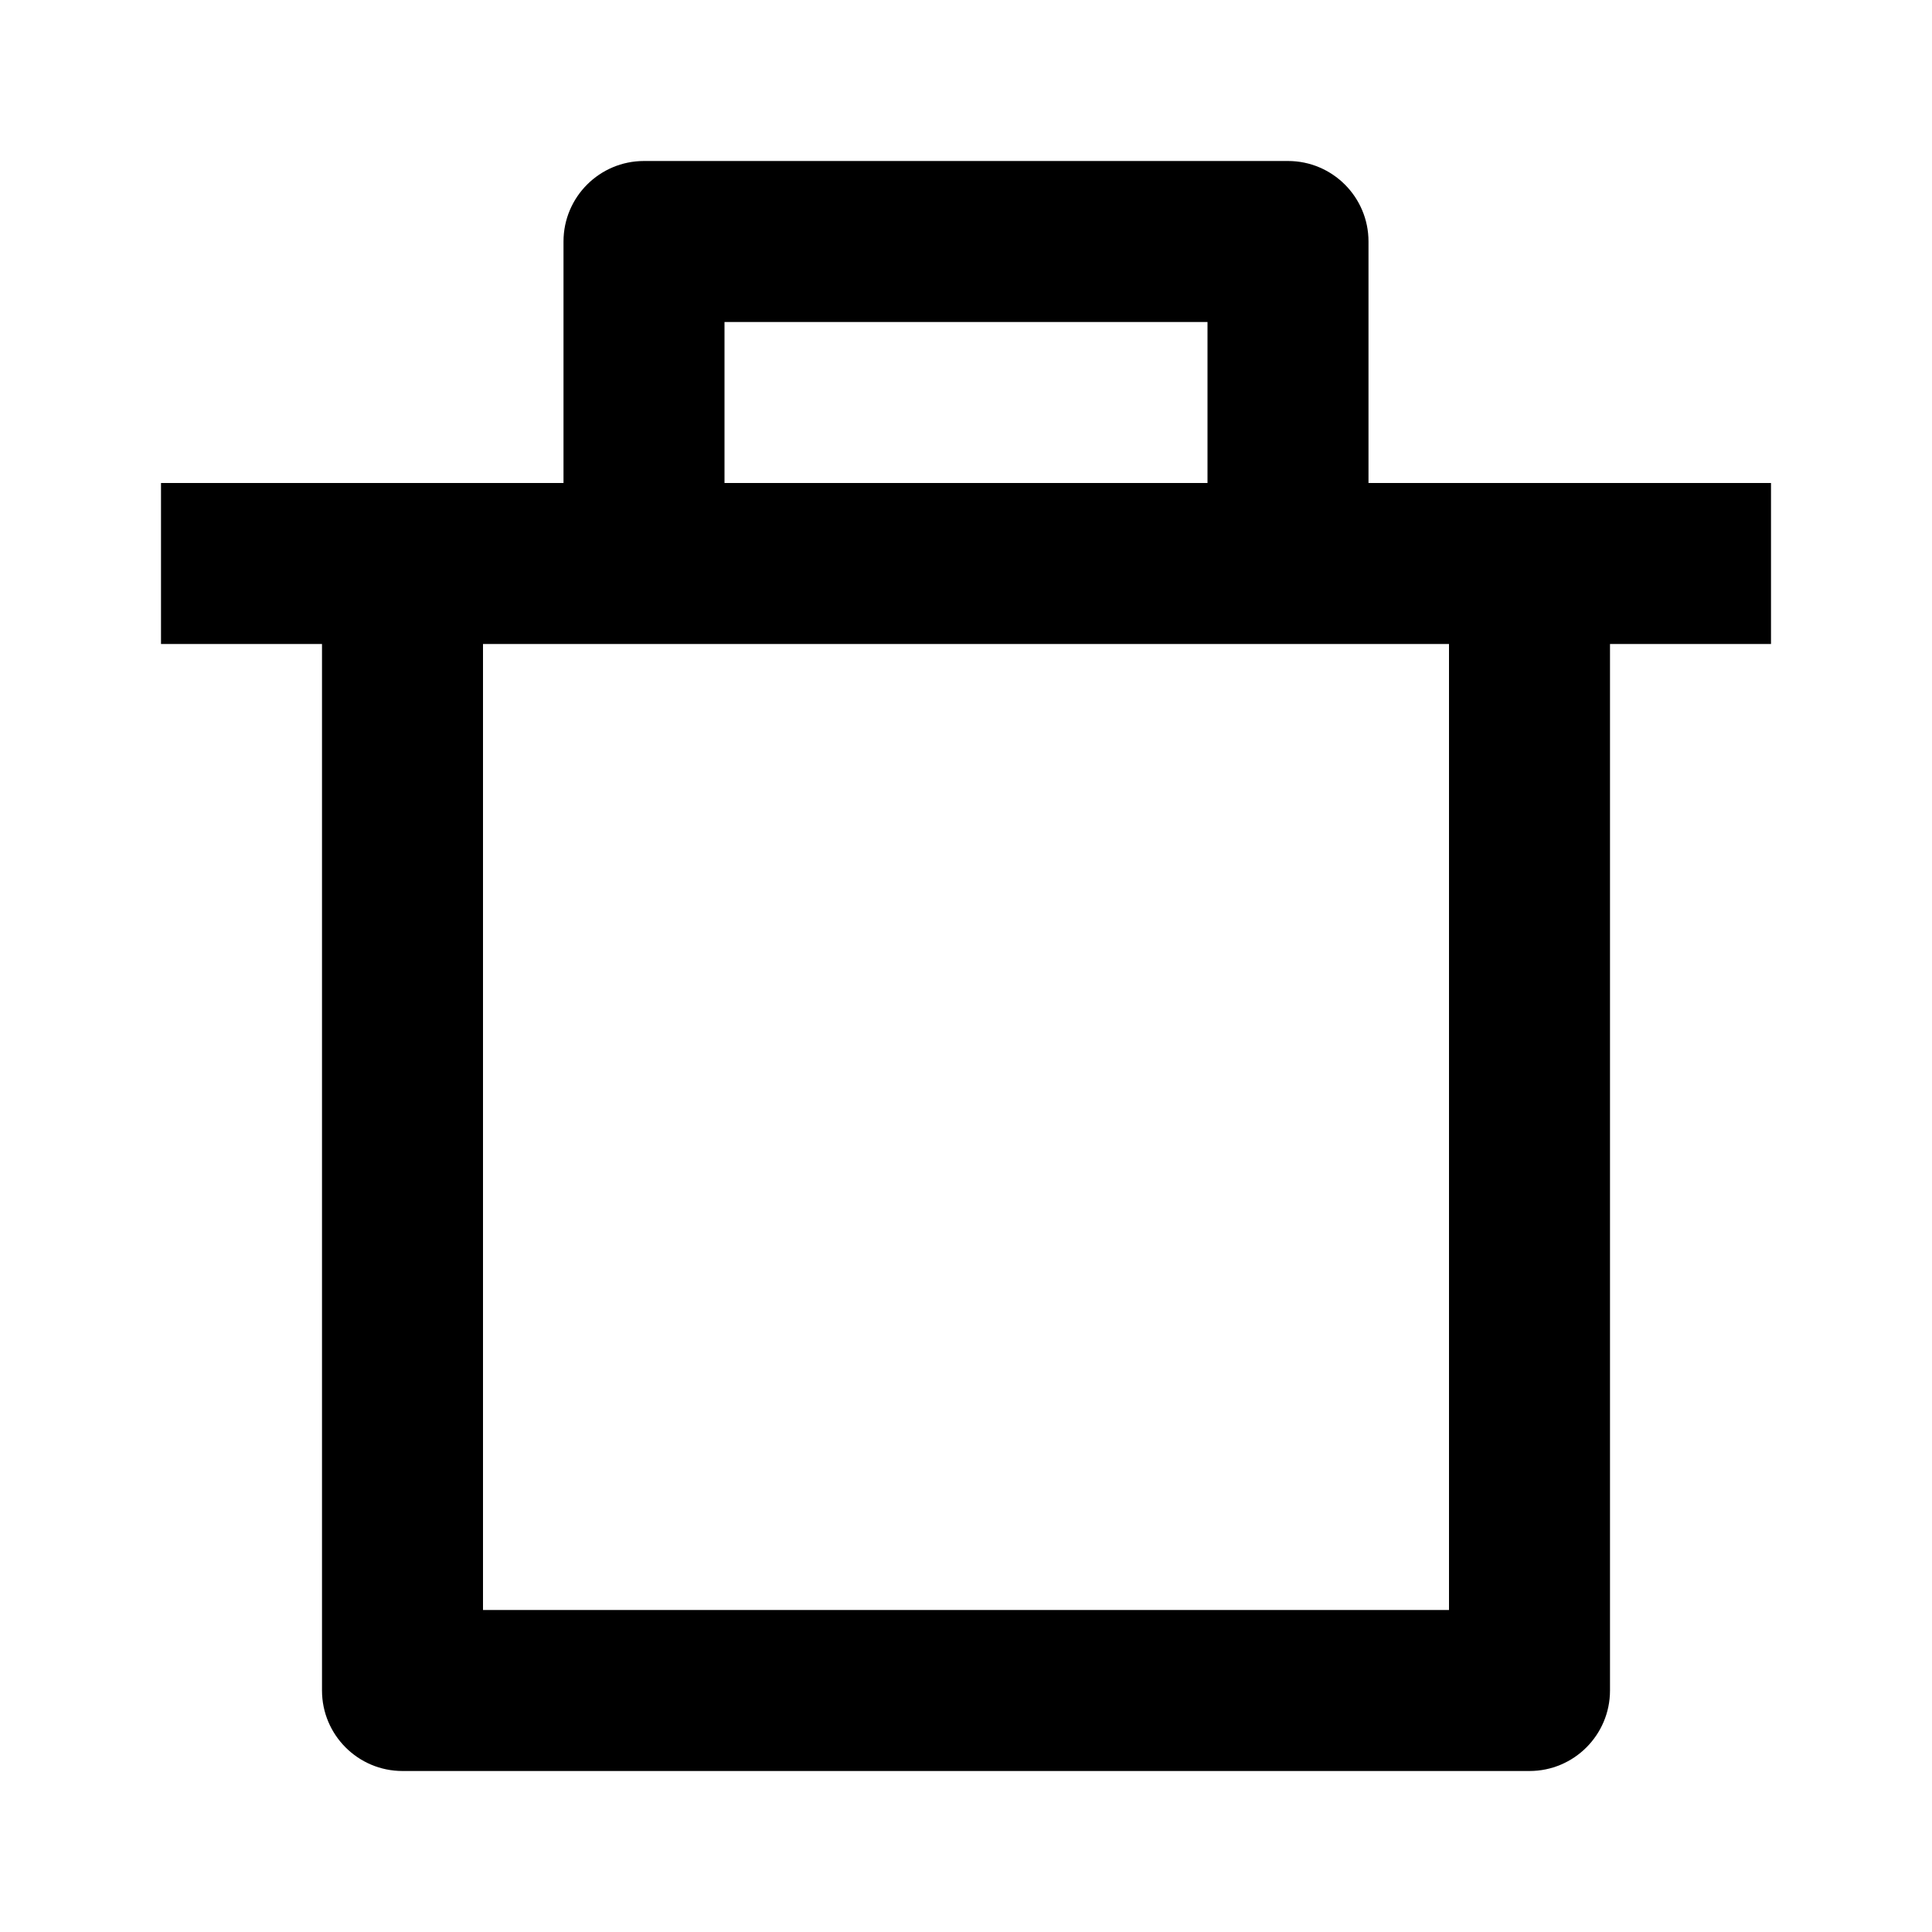
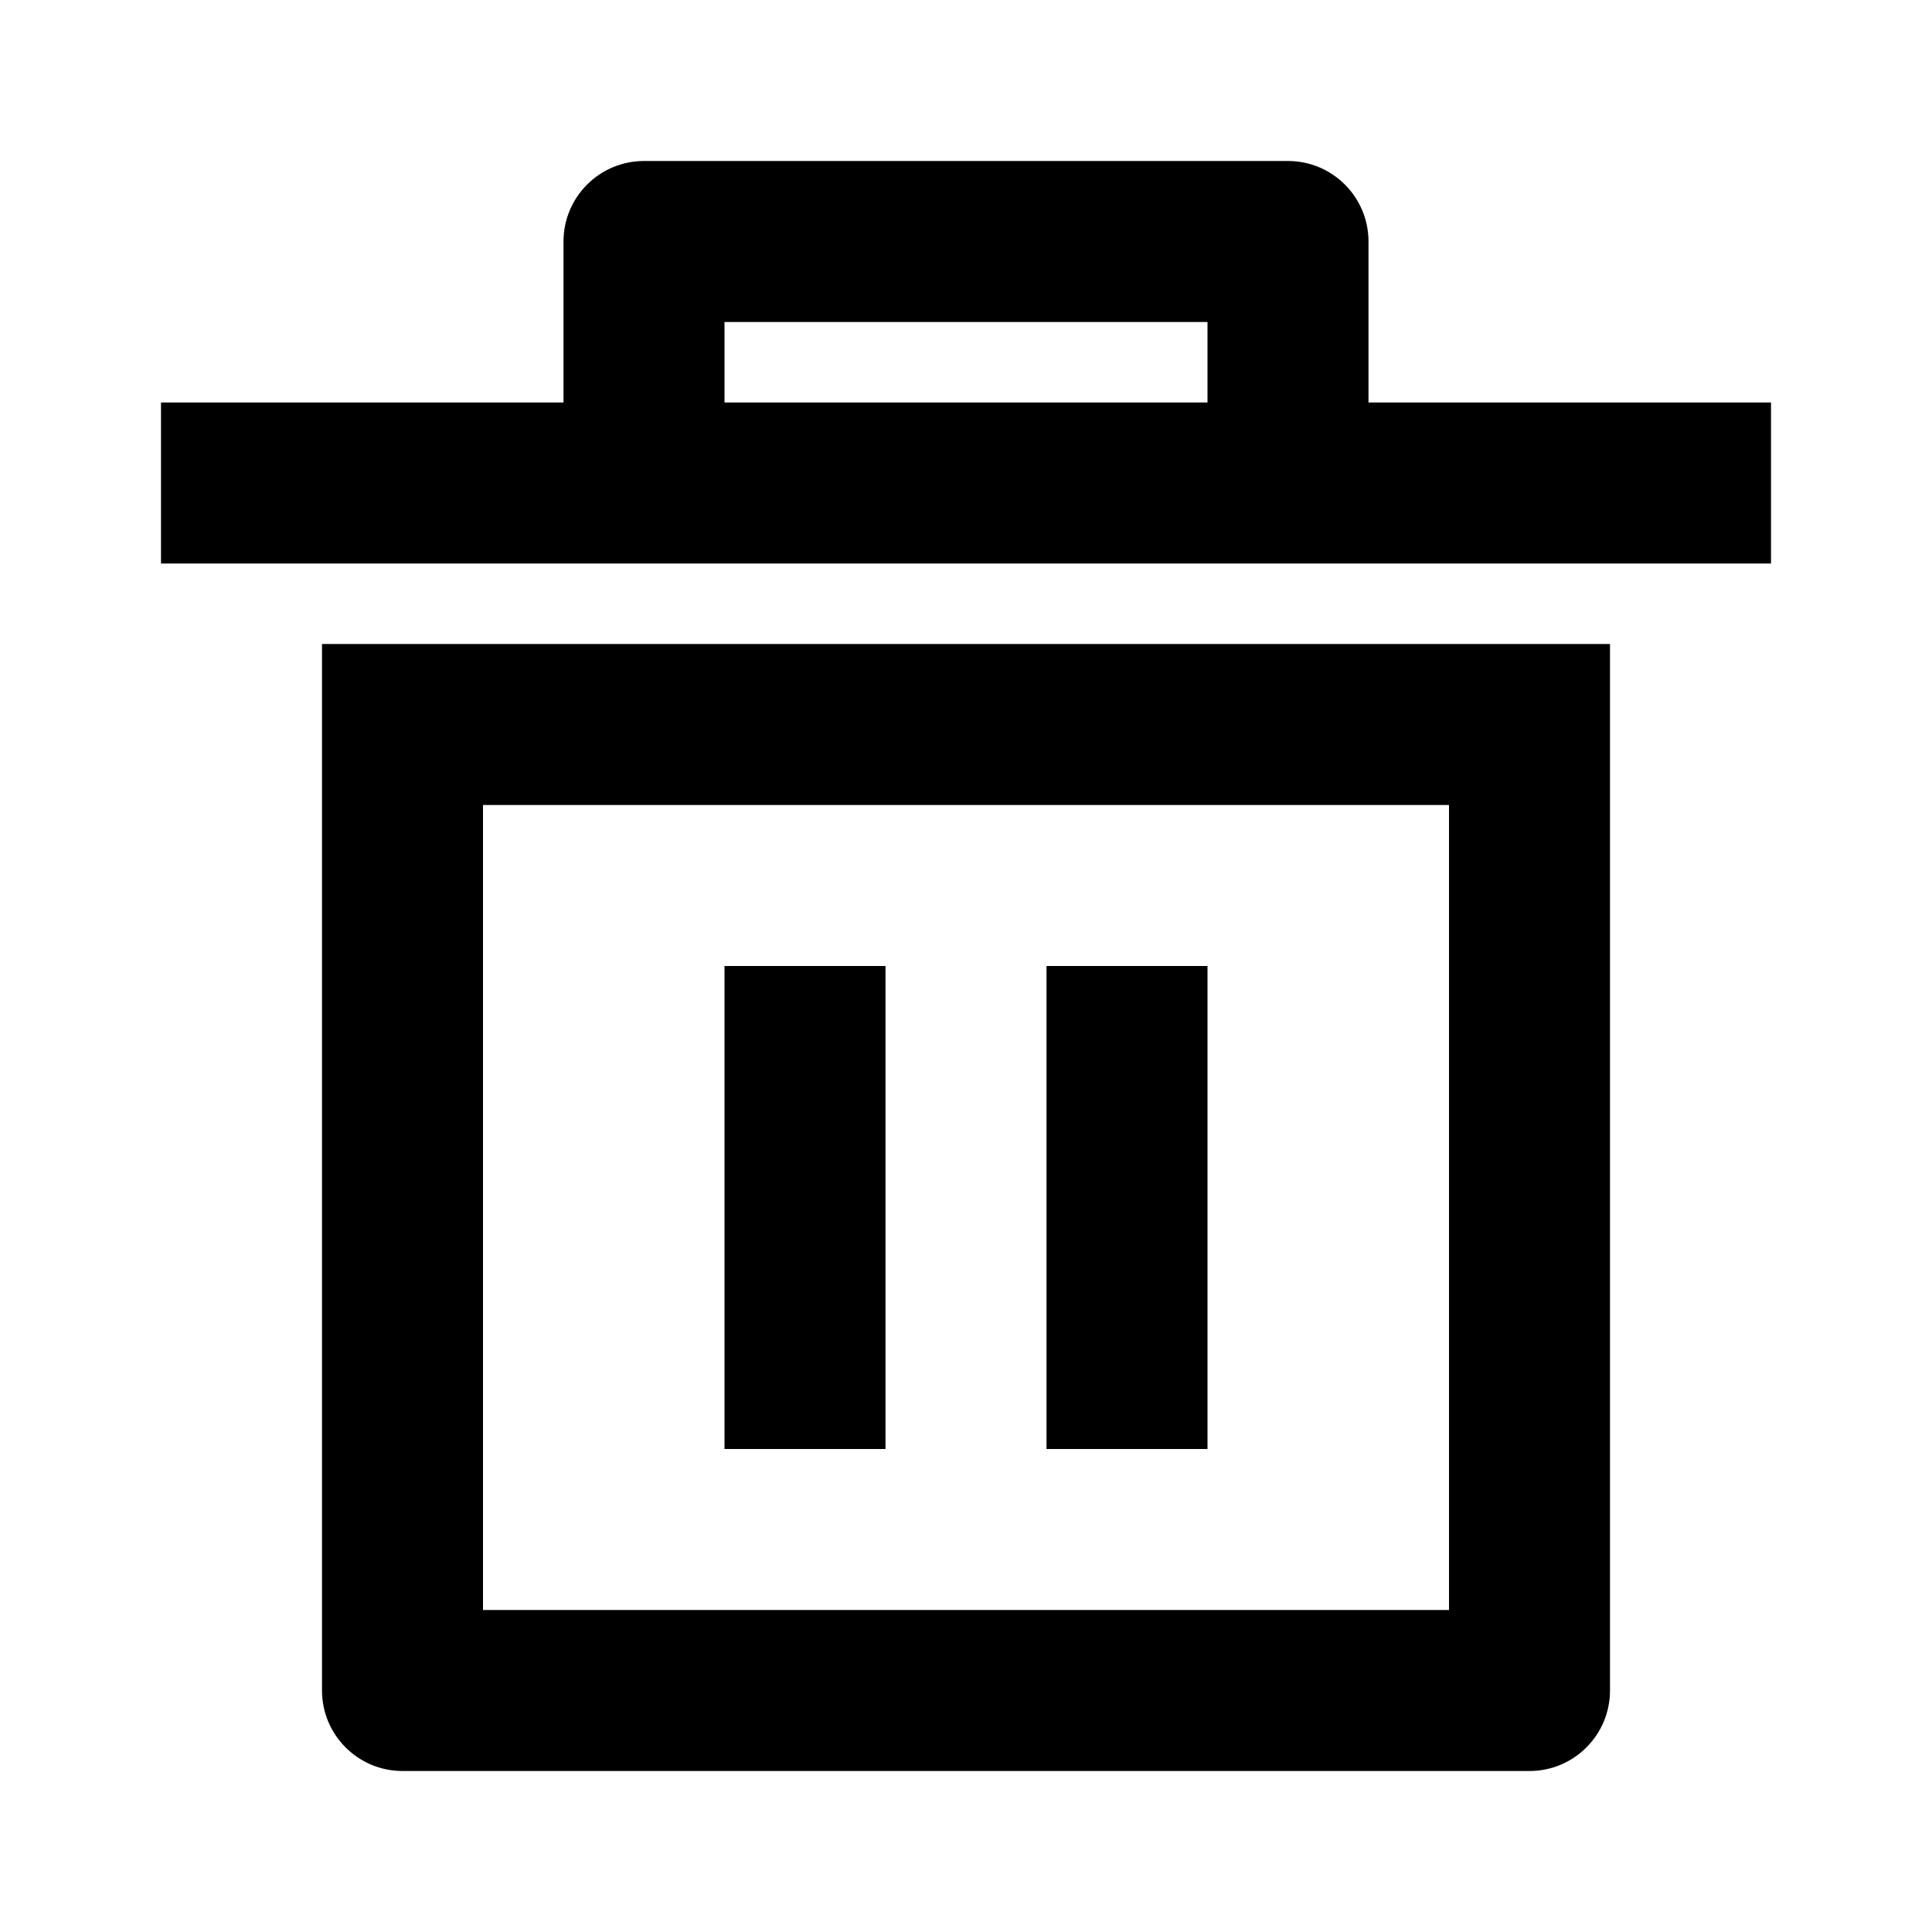
<svg xmlns="http://www.w3.org/2000/svg" viewBox="0 0 24 24">
-   <path d="M17 6H22V8H20V21C20 21.552 19.552 22 19 22H5C4.448 22 4 21.552 4 21V8H2V6H7V3C7 2.448 7.448 2 8 2H16C16.552 2 17 2.448 17 3V6ZM18 8H6V20H18V8ZM9 4V6H15V4H9Z" />
+   <path d="M4 8H20V21C20 21.552 19.552 22 19 22H5C4.448 22 4 21.552 4 21V8ZM6 10V20H18V10H6ZM9 12H11V18H9V12ZM13 12H15V18H13V12ZM7 5V3C7 2.448 7.448 2 8 2H16C16.552 2 17 2.448 17 3V5H22V7H2V5H7ZM9 4V5H15V4H9Z" />
</svg>
